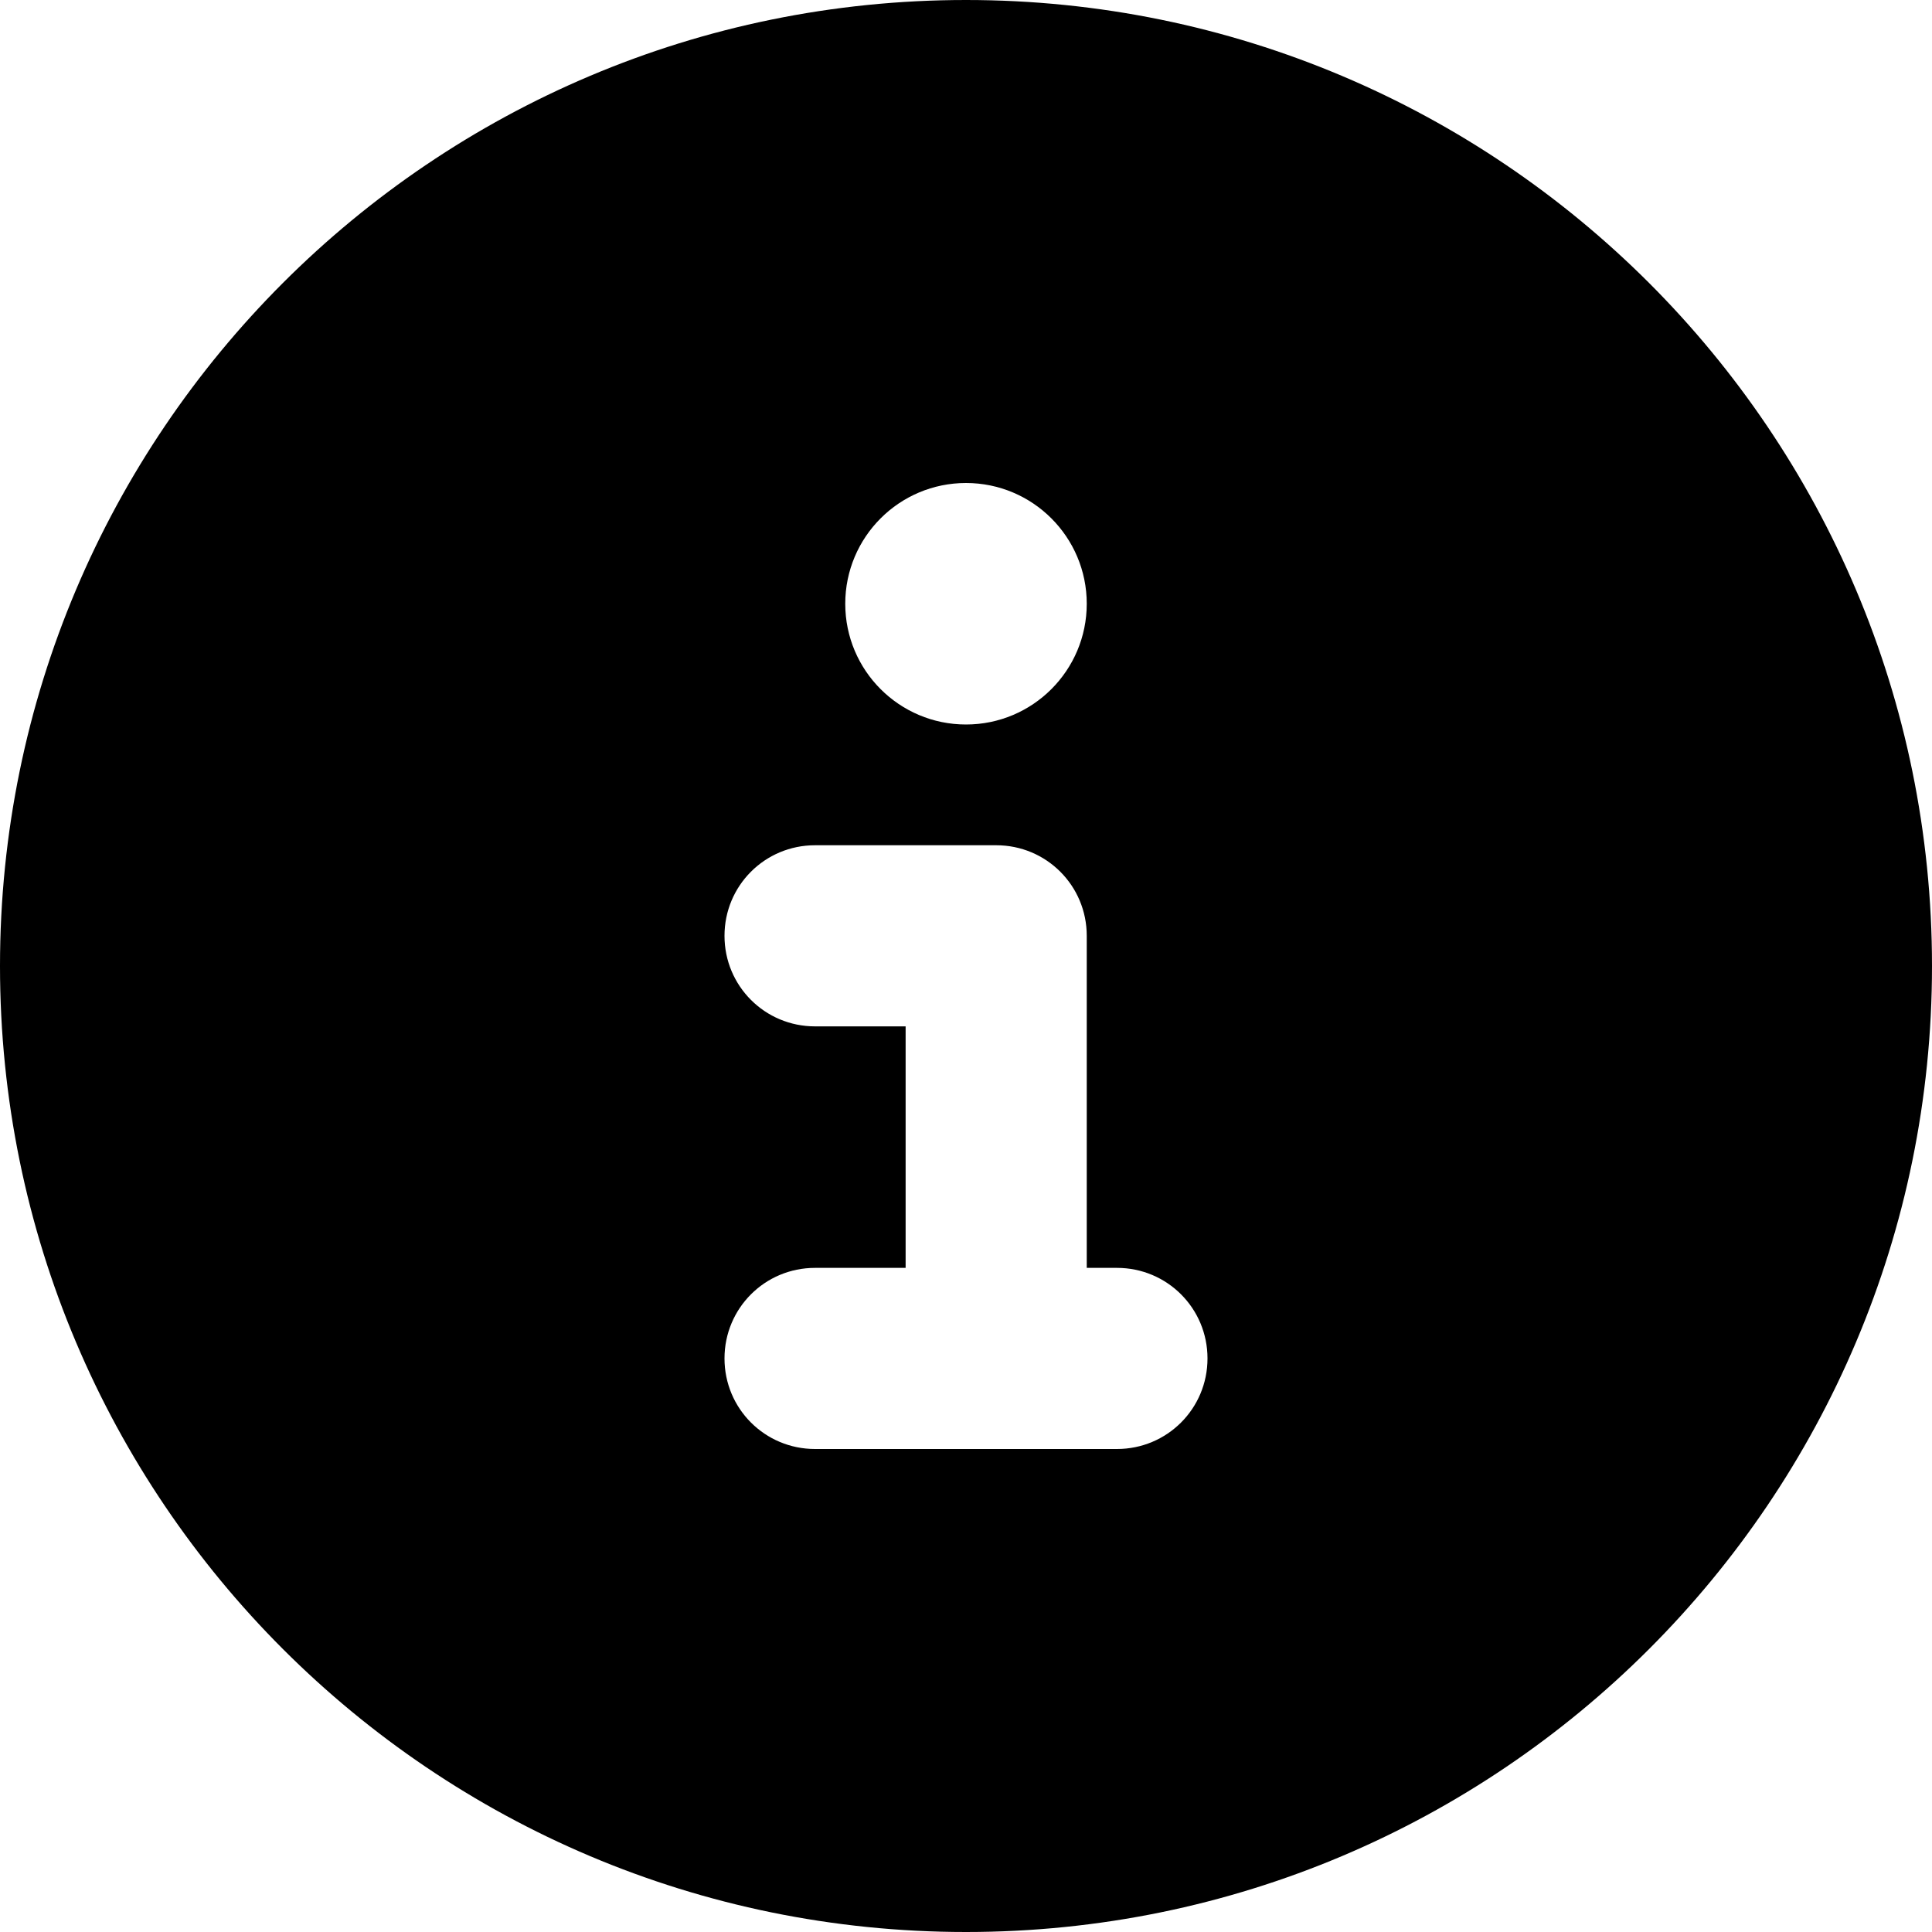
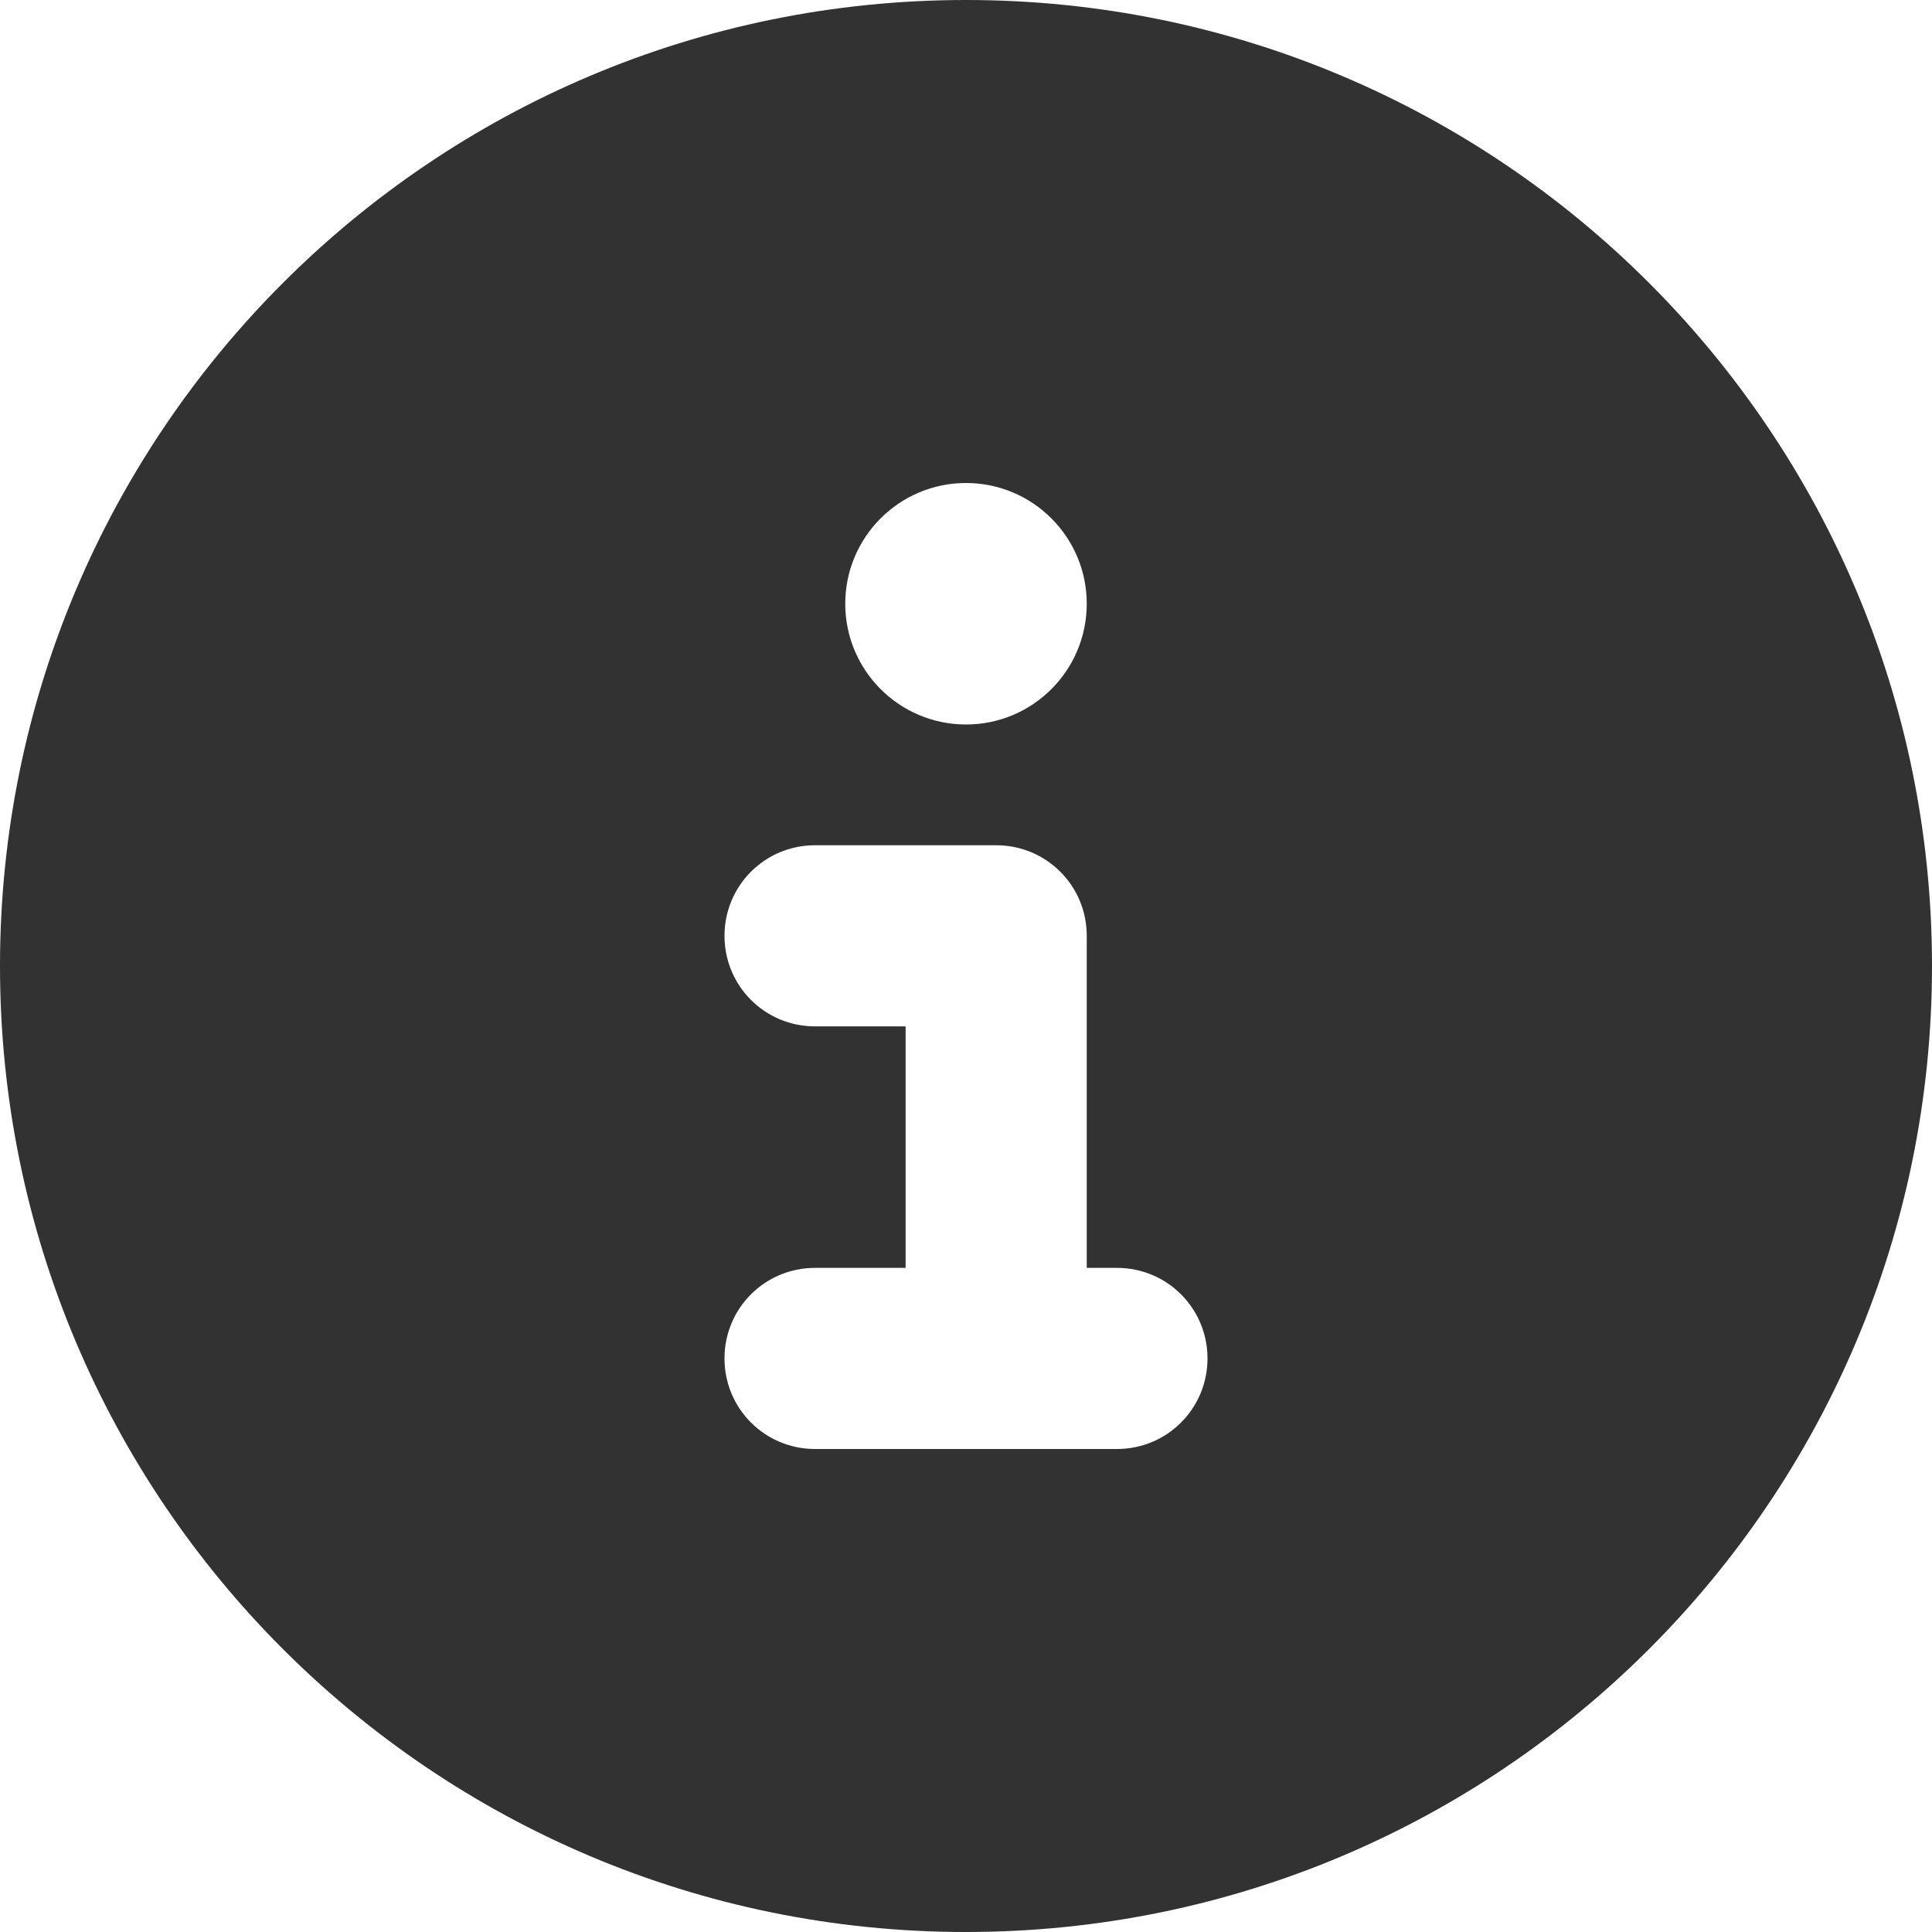
<svg xmlns="http://www.w3.org/2000/svg" viewBox="0 0 512 512">
-   <path d="M256 512A256 256 0 1 0 256 0a256 256 0 1 0 0 512zM216 336l24 0 0-64-24 0c-13.3 0-24-10.7-24-24s10.7-24 24-24l48 0c13.3 0 24 10.7 24 24l0 88 8 0c13.3 0 24 10.7 24 24s-10.7 24-24 24l-80 0c-13.3 0-24-10.7-24-24s10.7-24 24-24zm40-208a32 32 0 1 1 0 64 32 32 0 1 1 0-64z" />
+   <path d="M256 512A256 256 0 1 0 256 0a256 256 0 1 0 0 512zM216 336l24 0 0-64-24 0c-13.3 0-24-10.7-24-24s10.7-24 24-24l48 0c13.3 0 24 10.7 24 24l0 88 8 0c13.3 0 24 10.7 24 24s-10.7 24-24 24l-80 0c-13.3 0-24-10.7-24-24s10.7-24 24-24zm40-208a32 32 0 1 1 0 64 32 32 0 1 1 0-64z" style="fill: #323232;" />
</svg>
